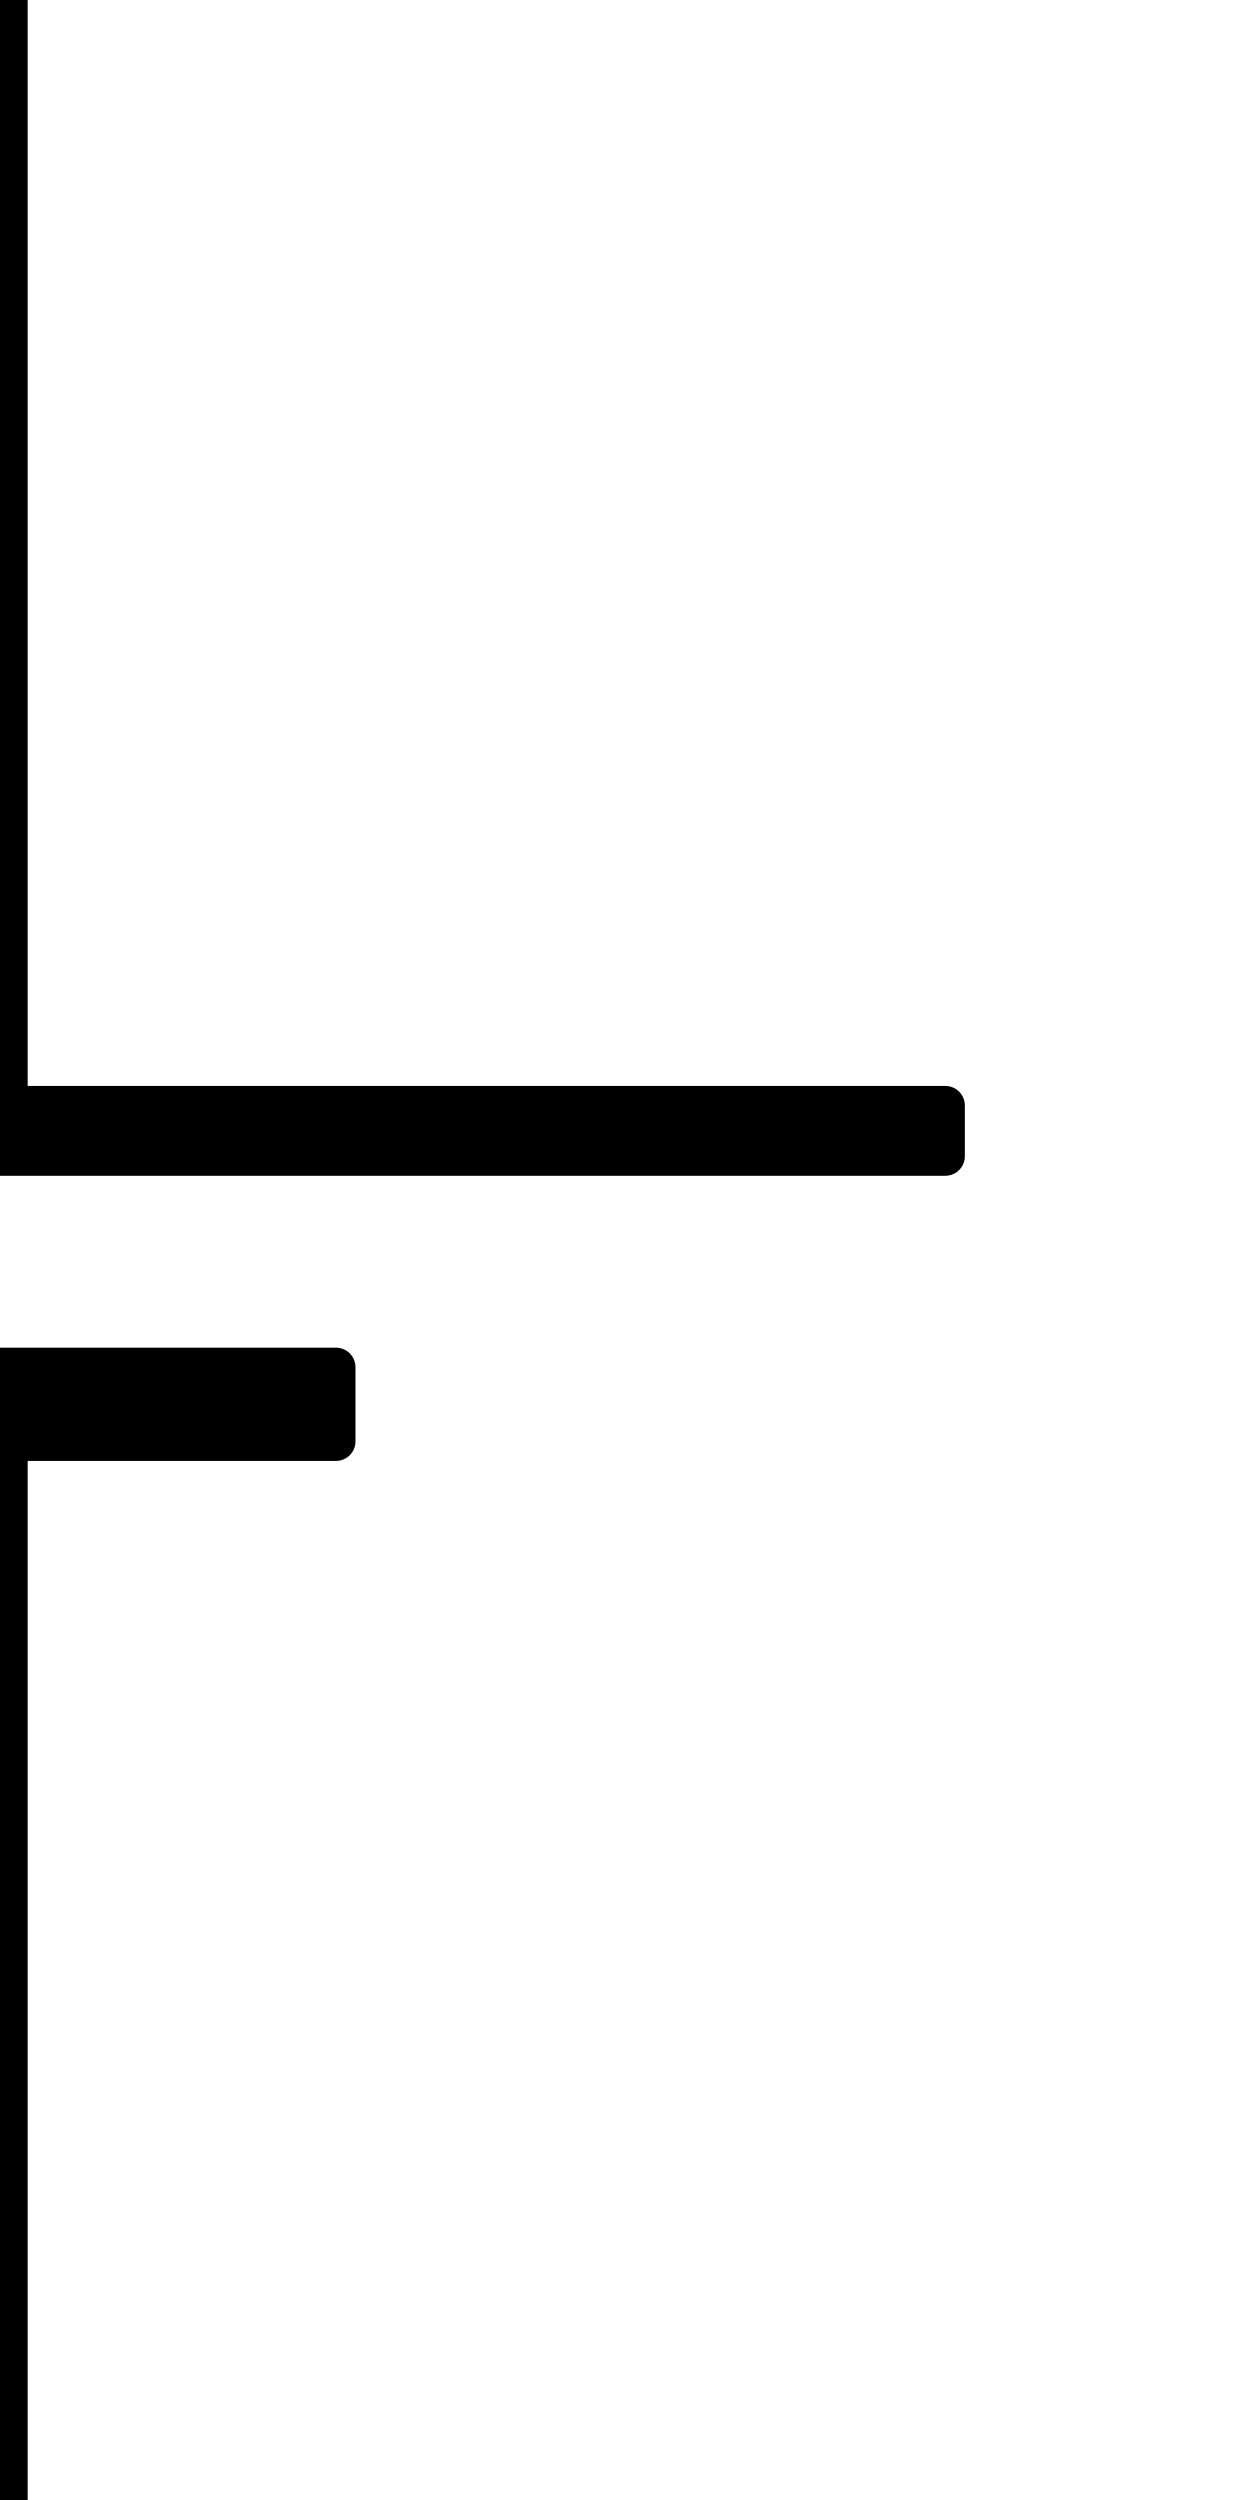
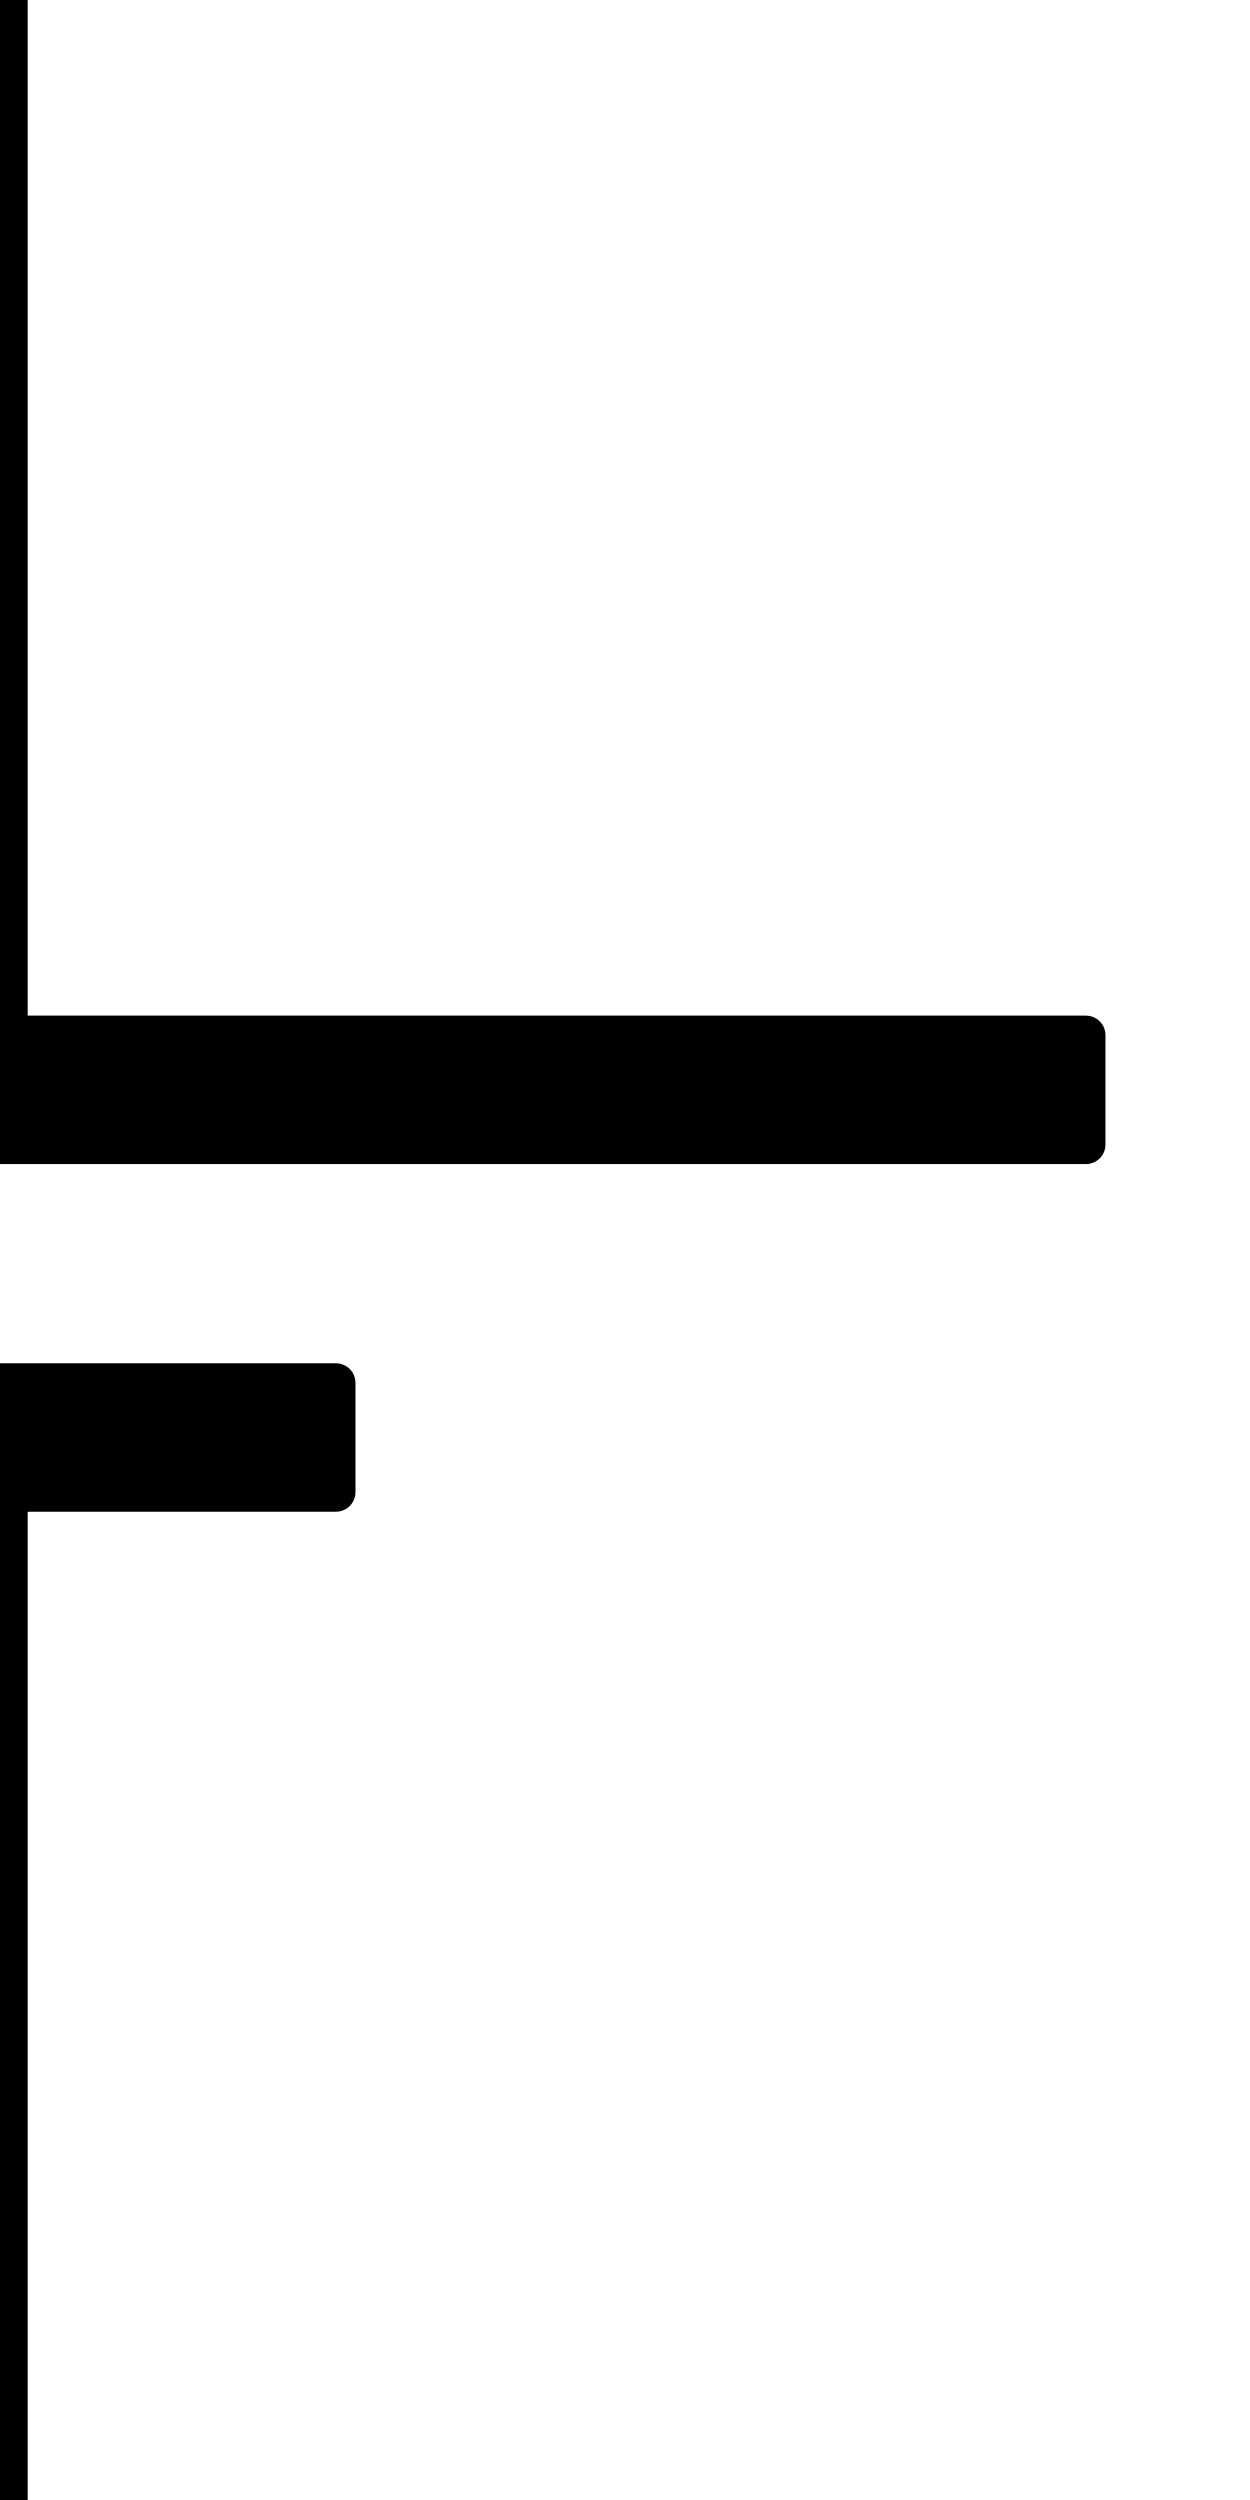
<svg xmlns="http://www.w3.org/2000/svg" version="1.1" id="Layer_1" x="0px" y="0px" viewBox="0 0 32 64" style="enable-background:new 0 0 32 64;" xml:space="preserve">
  <style type="text/css">
	.st0{fill:none;stroke:#000000;stroke-width:1.417;stroke-linecap:round;stroke-linejoin:round;stroke-miterlimit:10;}
	.st1{stroke:#000000;stroke-linecap:round;stroke-linejoin:round;stroke-miterlimit:10;}
</style>
  <line class="st0" x1="0" y1="0" x2="0" y2="29" />
  <line class="st0" x1="0" y1="35.8" x2="0" y2="64" />
  <g>
-     <rect x="-24.1" y="28.3" class="st1" width="48.3" height="1.3" />
+     <rect x="-27.9" y="26.5" class="st1" width="55.7" height="2.8" />
  </g>
  <g>
-     <rect x="-8.6" y="35" class="st1" width="17.2" height="1.9" />
+     <rect x="-8.6" y="35.4" class="st1" width="17.2" height="2.8" />
  </g>
</svg>
